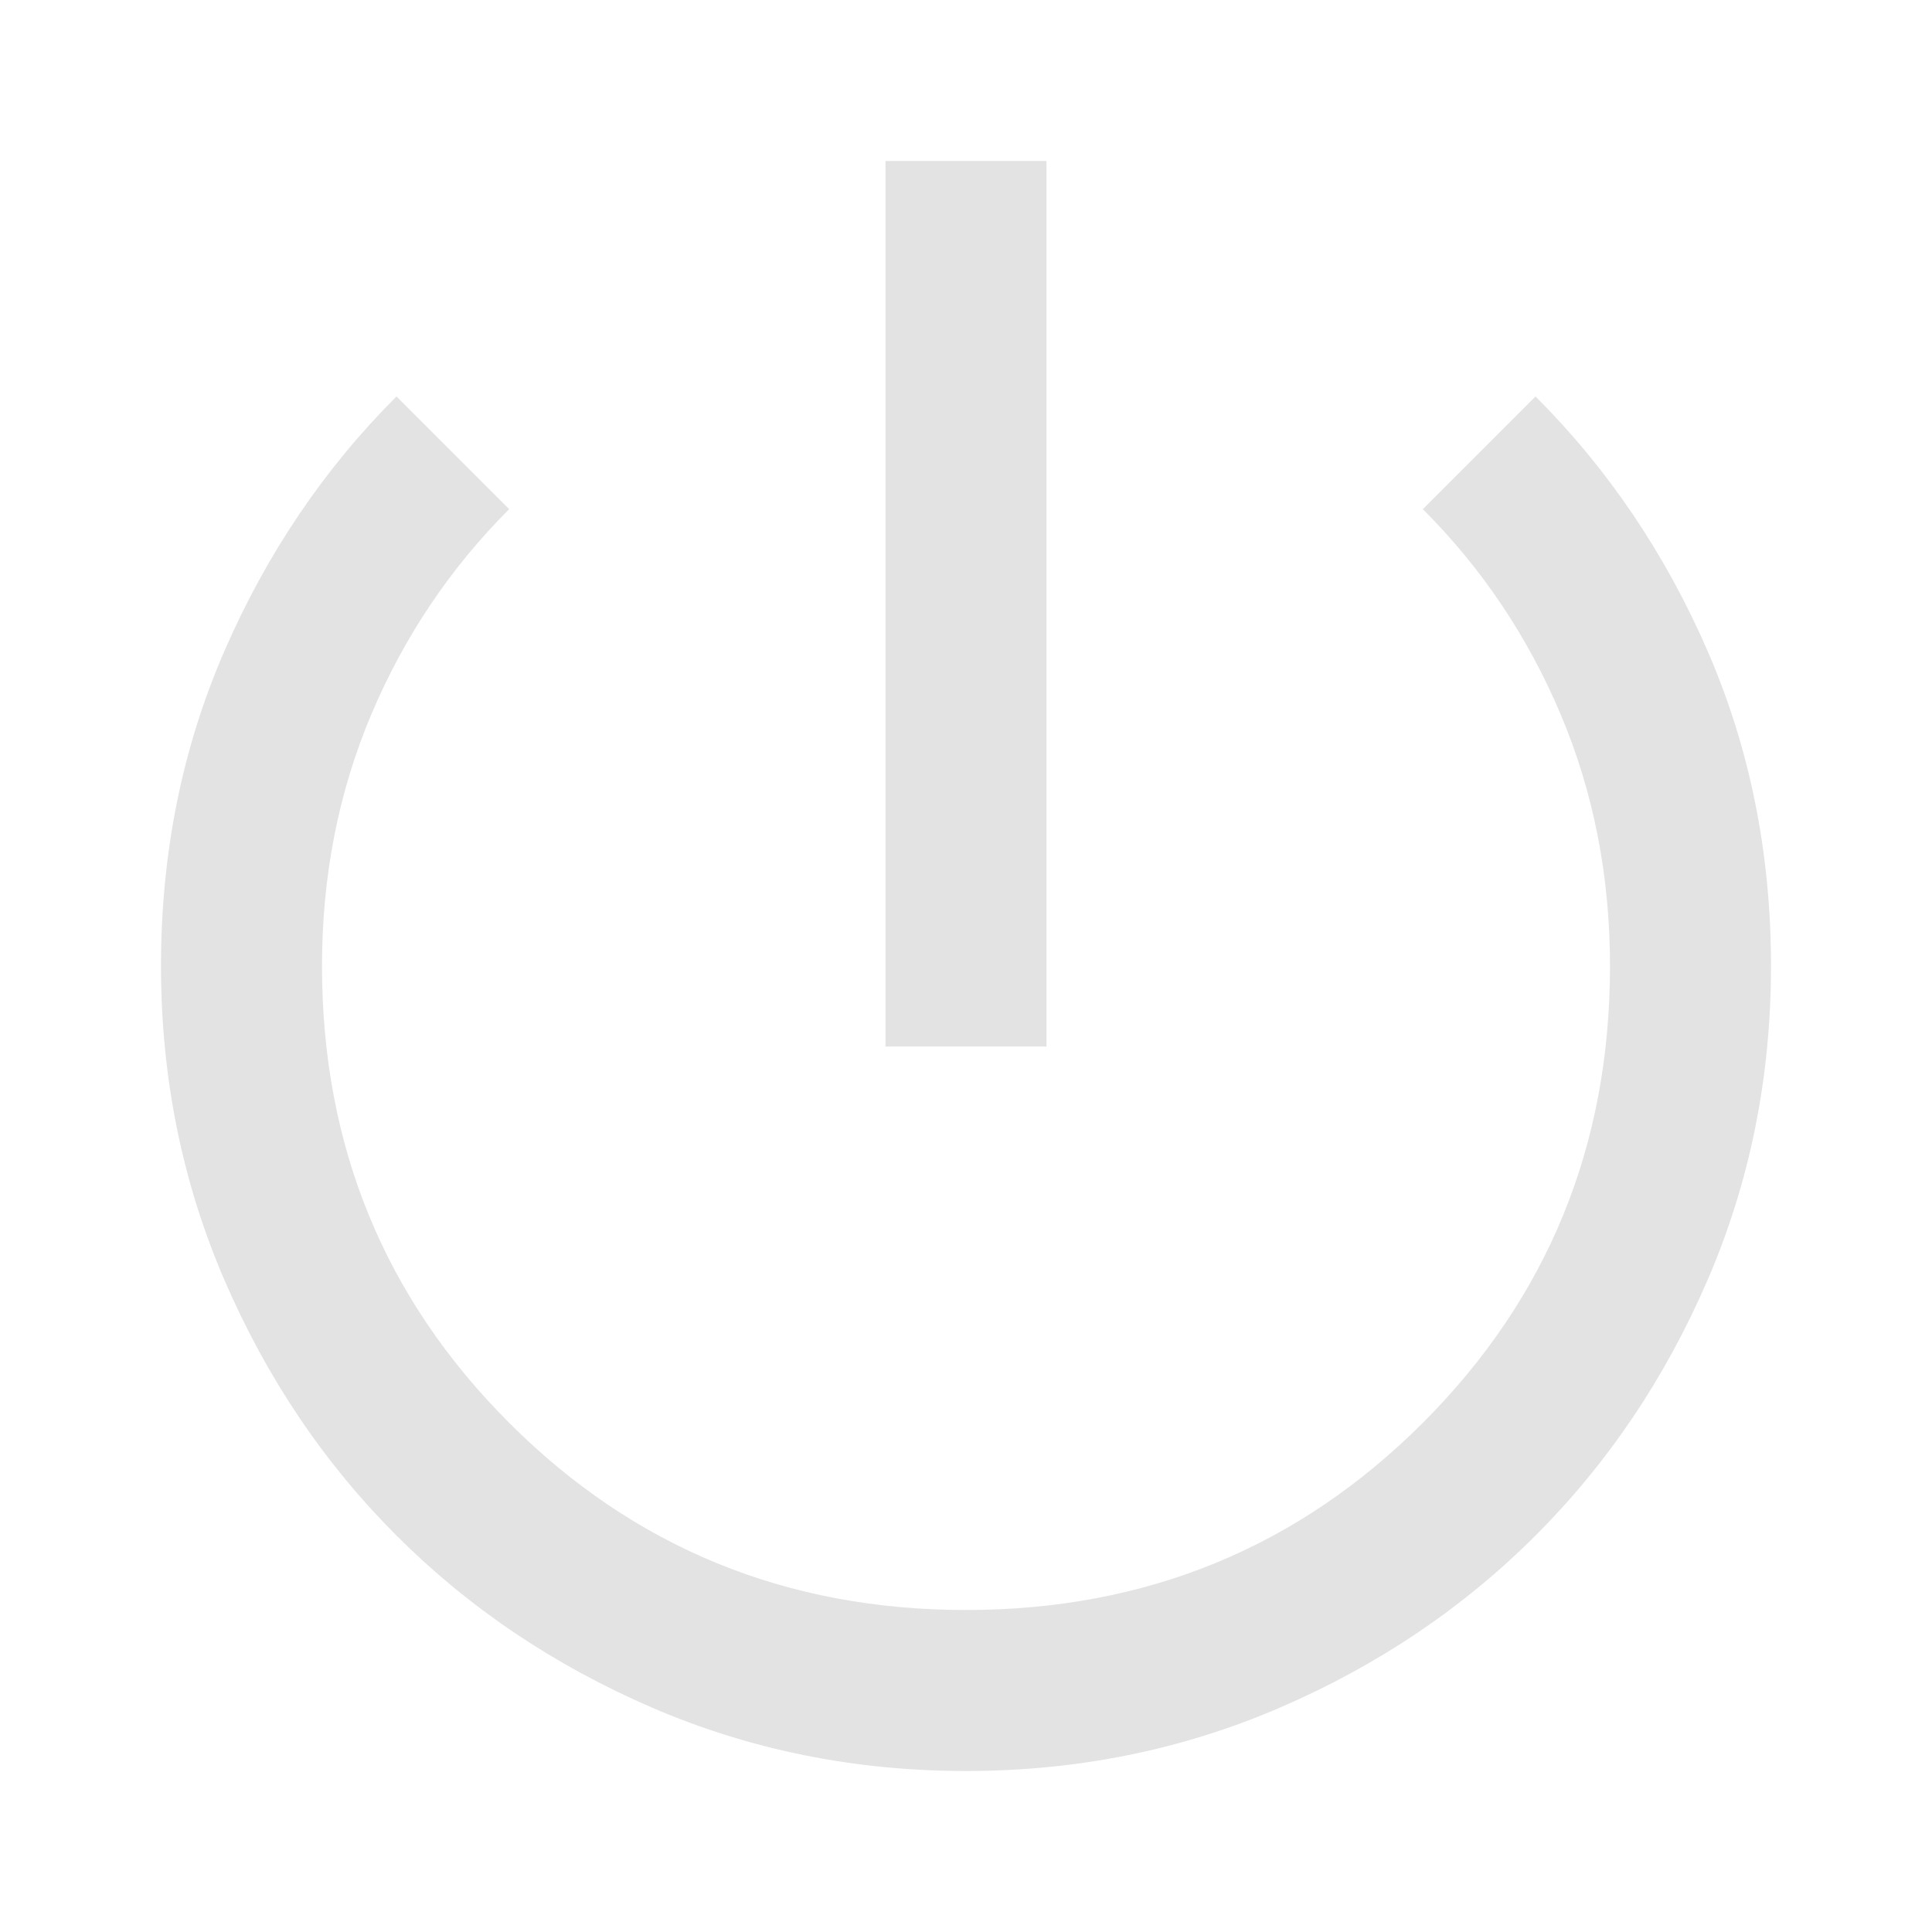
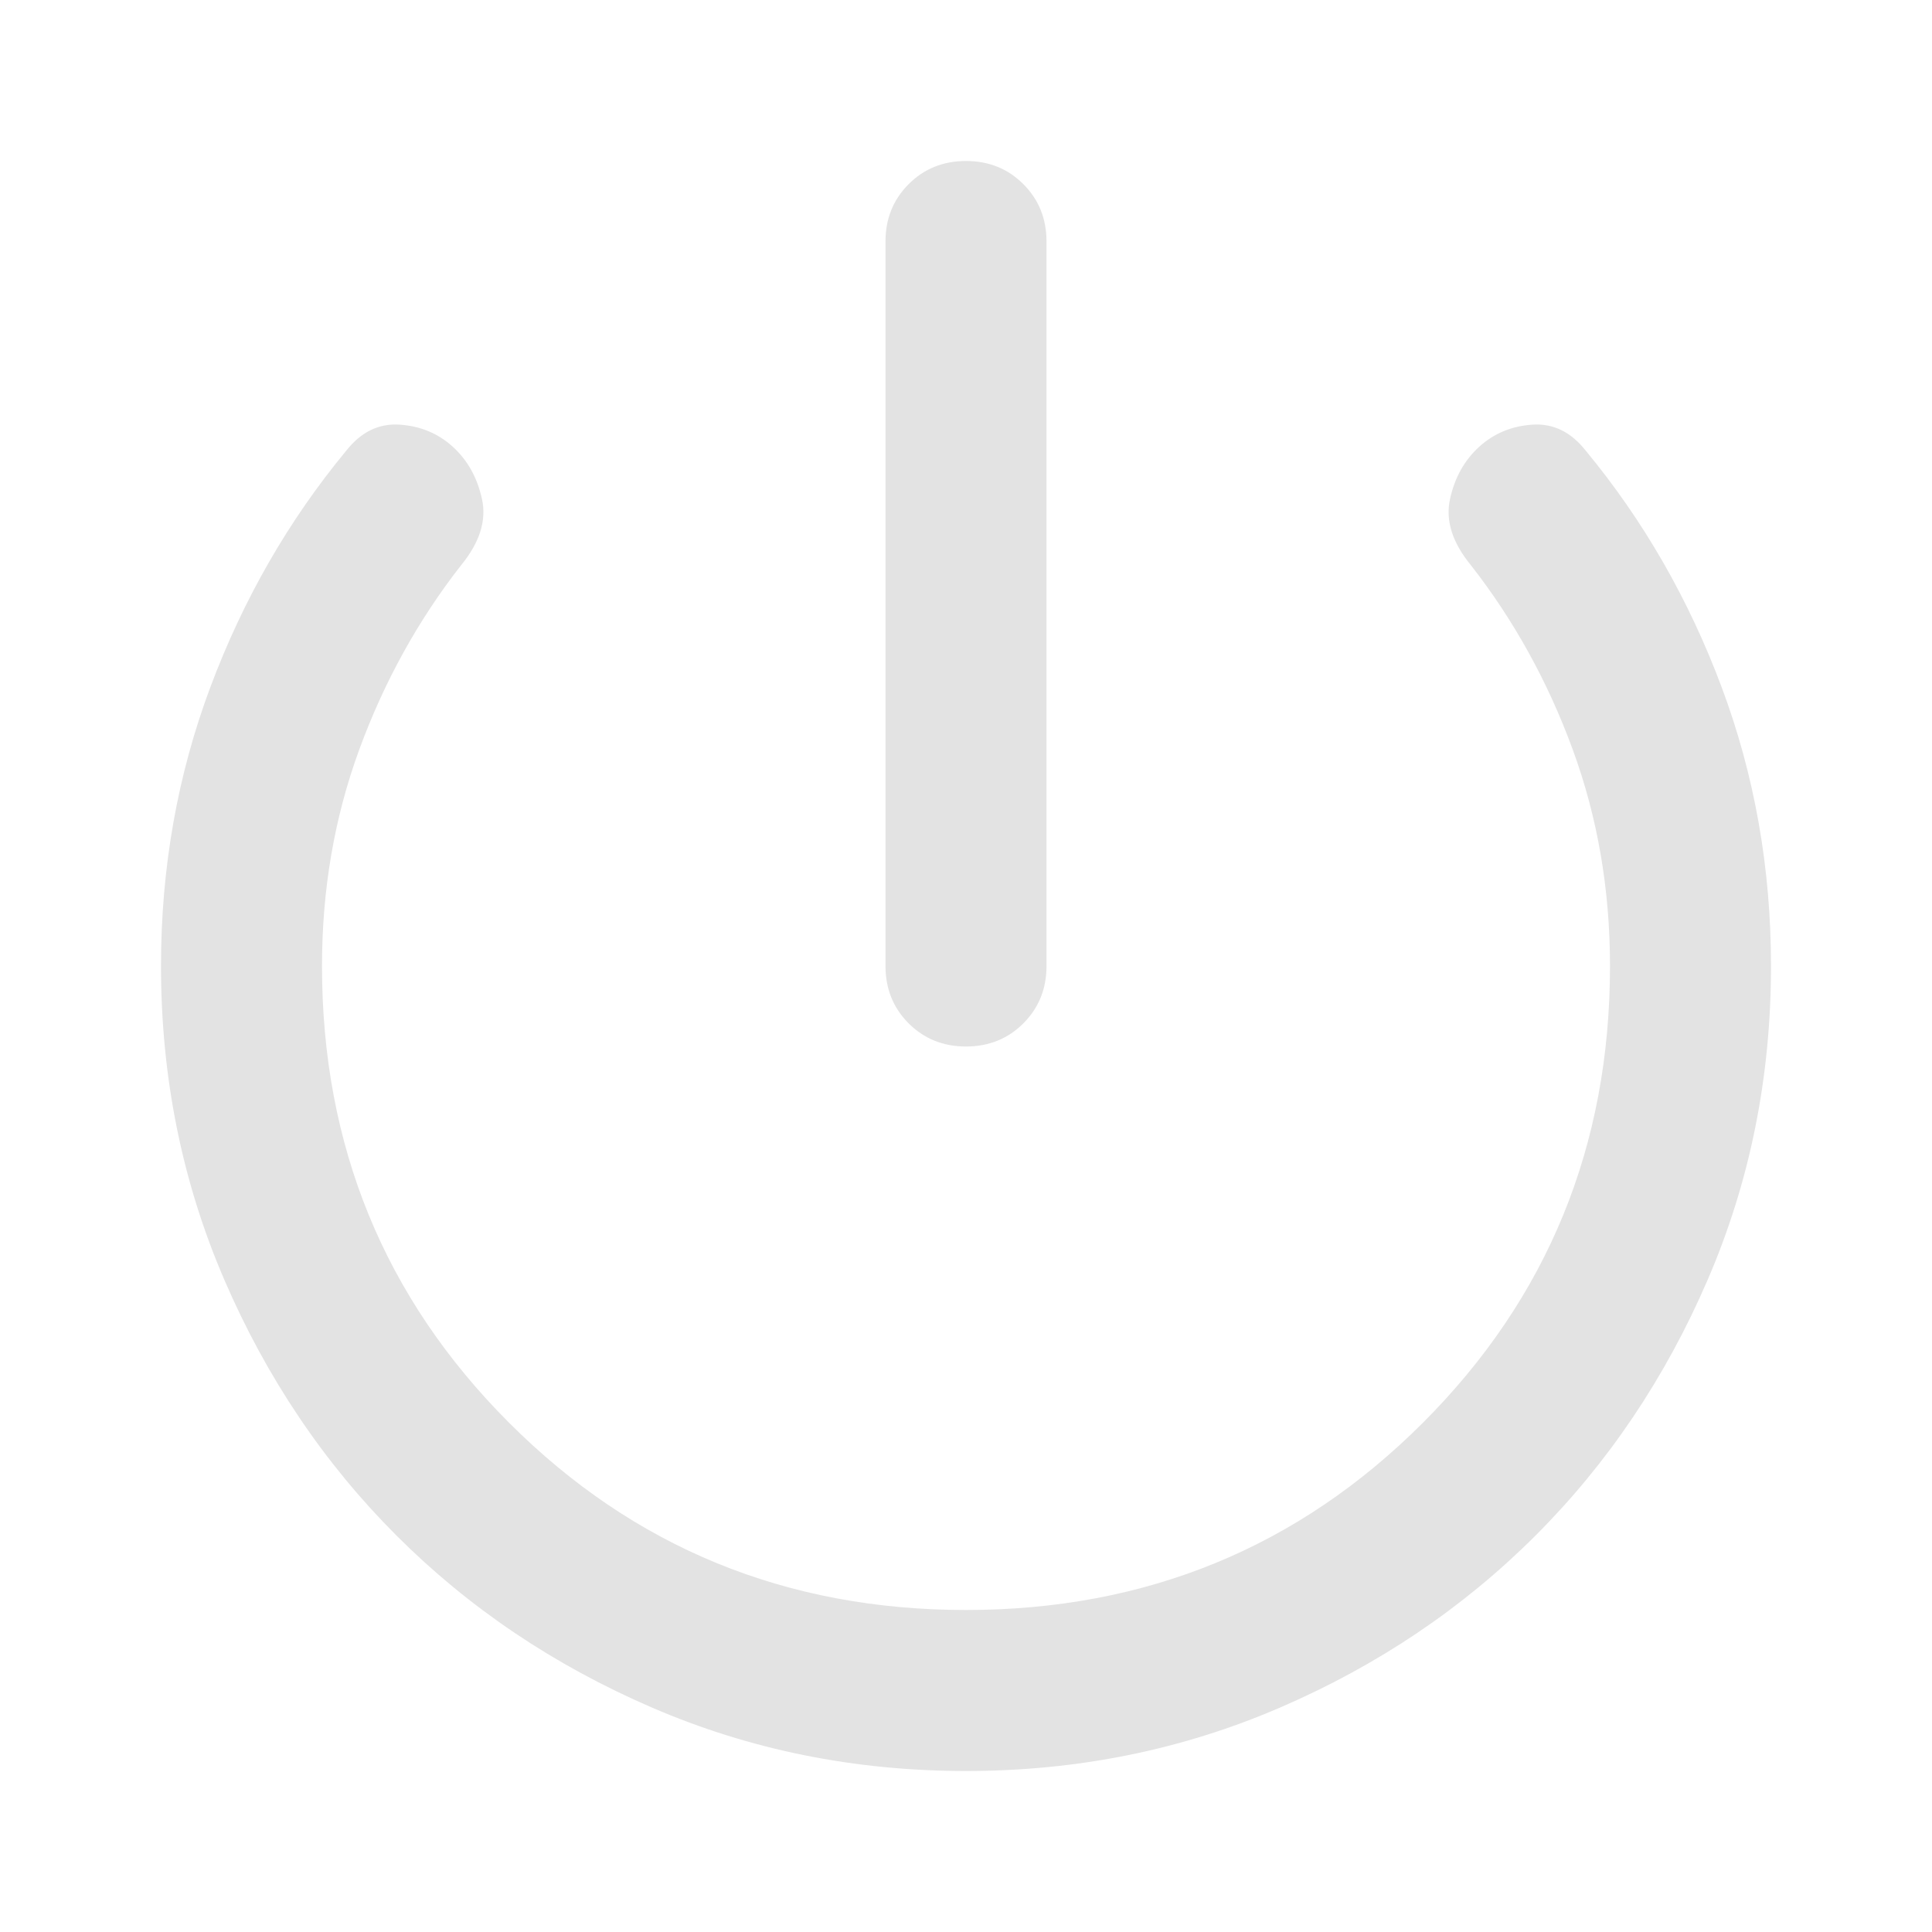
<svg xmlns="http://www.w3.org/2000/svg" height="24px" viewBox="0 -960 960 960" width="24px" fill="#e3e3e3">
-   <path d="M480-80q-83 0-156-31.5T197-197q-54-54-85.5-127T80-480q0-84 31.5-156.5T197-763l56 56q-44 44-68.5 102T160-480q0 134 93 227t227 93q134 0 227-93t93-227q0-67-24.5-125T707-707l56-56q54 54 85.5 126.5T880-480q0 83-31.5 156T763-197q-54 54-127 85.5T480-80Zm-40-360v-440h80v440h-80Z" />
+   <path d="M480-80q-83 0-156-31.5T197-197q-54-54-85.5-127T80-480q0-73 24.5-138.5T172-736q11-14 26.5-13t26.5 11q11 10 14.5 26T229-679q-32 41-50.5 91.5T160-480q0 134 93 227t227 93q134 0 227-93t93-227q0-57-18.5-107.5T731-679q-14-17-10.5-33t14.5-26q11-10 26.5-11t26.5 13q43 52 67.5 117.5T880-480q0 83-31.5 156T763-197q-54 54-127 85.5T480-80Zm0-360q-17 0-28.5-11.5T440-480v-360q0-17 11.5-28.5T480-880q17 0 28.5 11.5T520-840v360q0 17-11.5 28.5T480-440Z" />
</svg>
